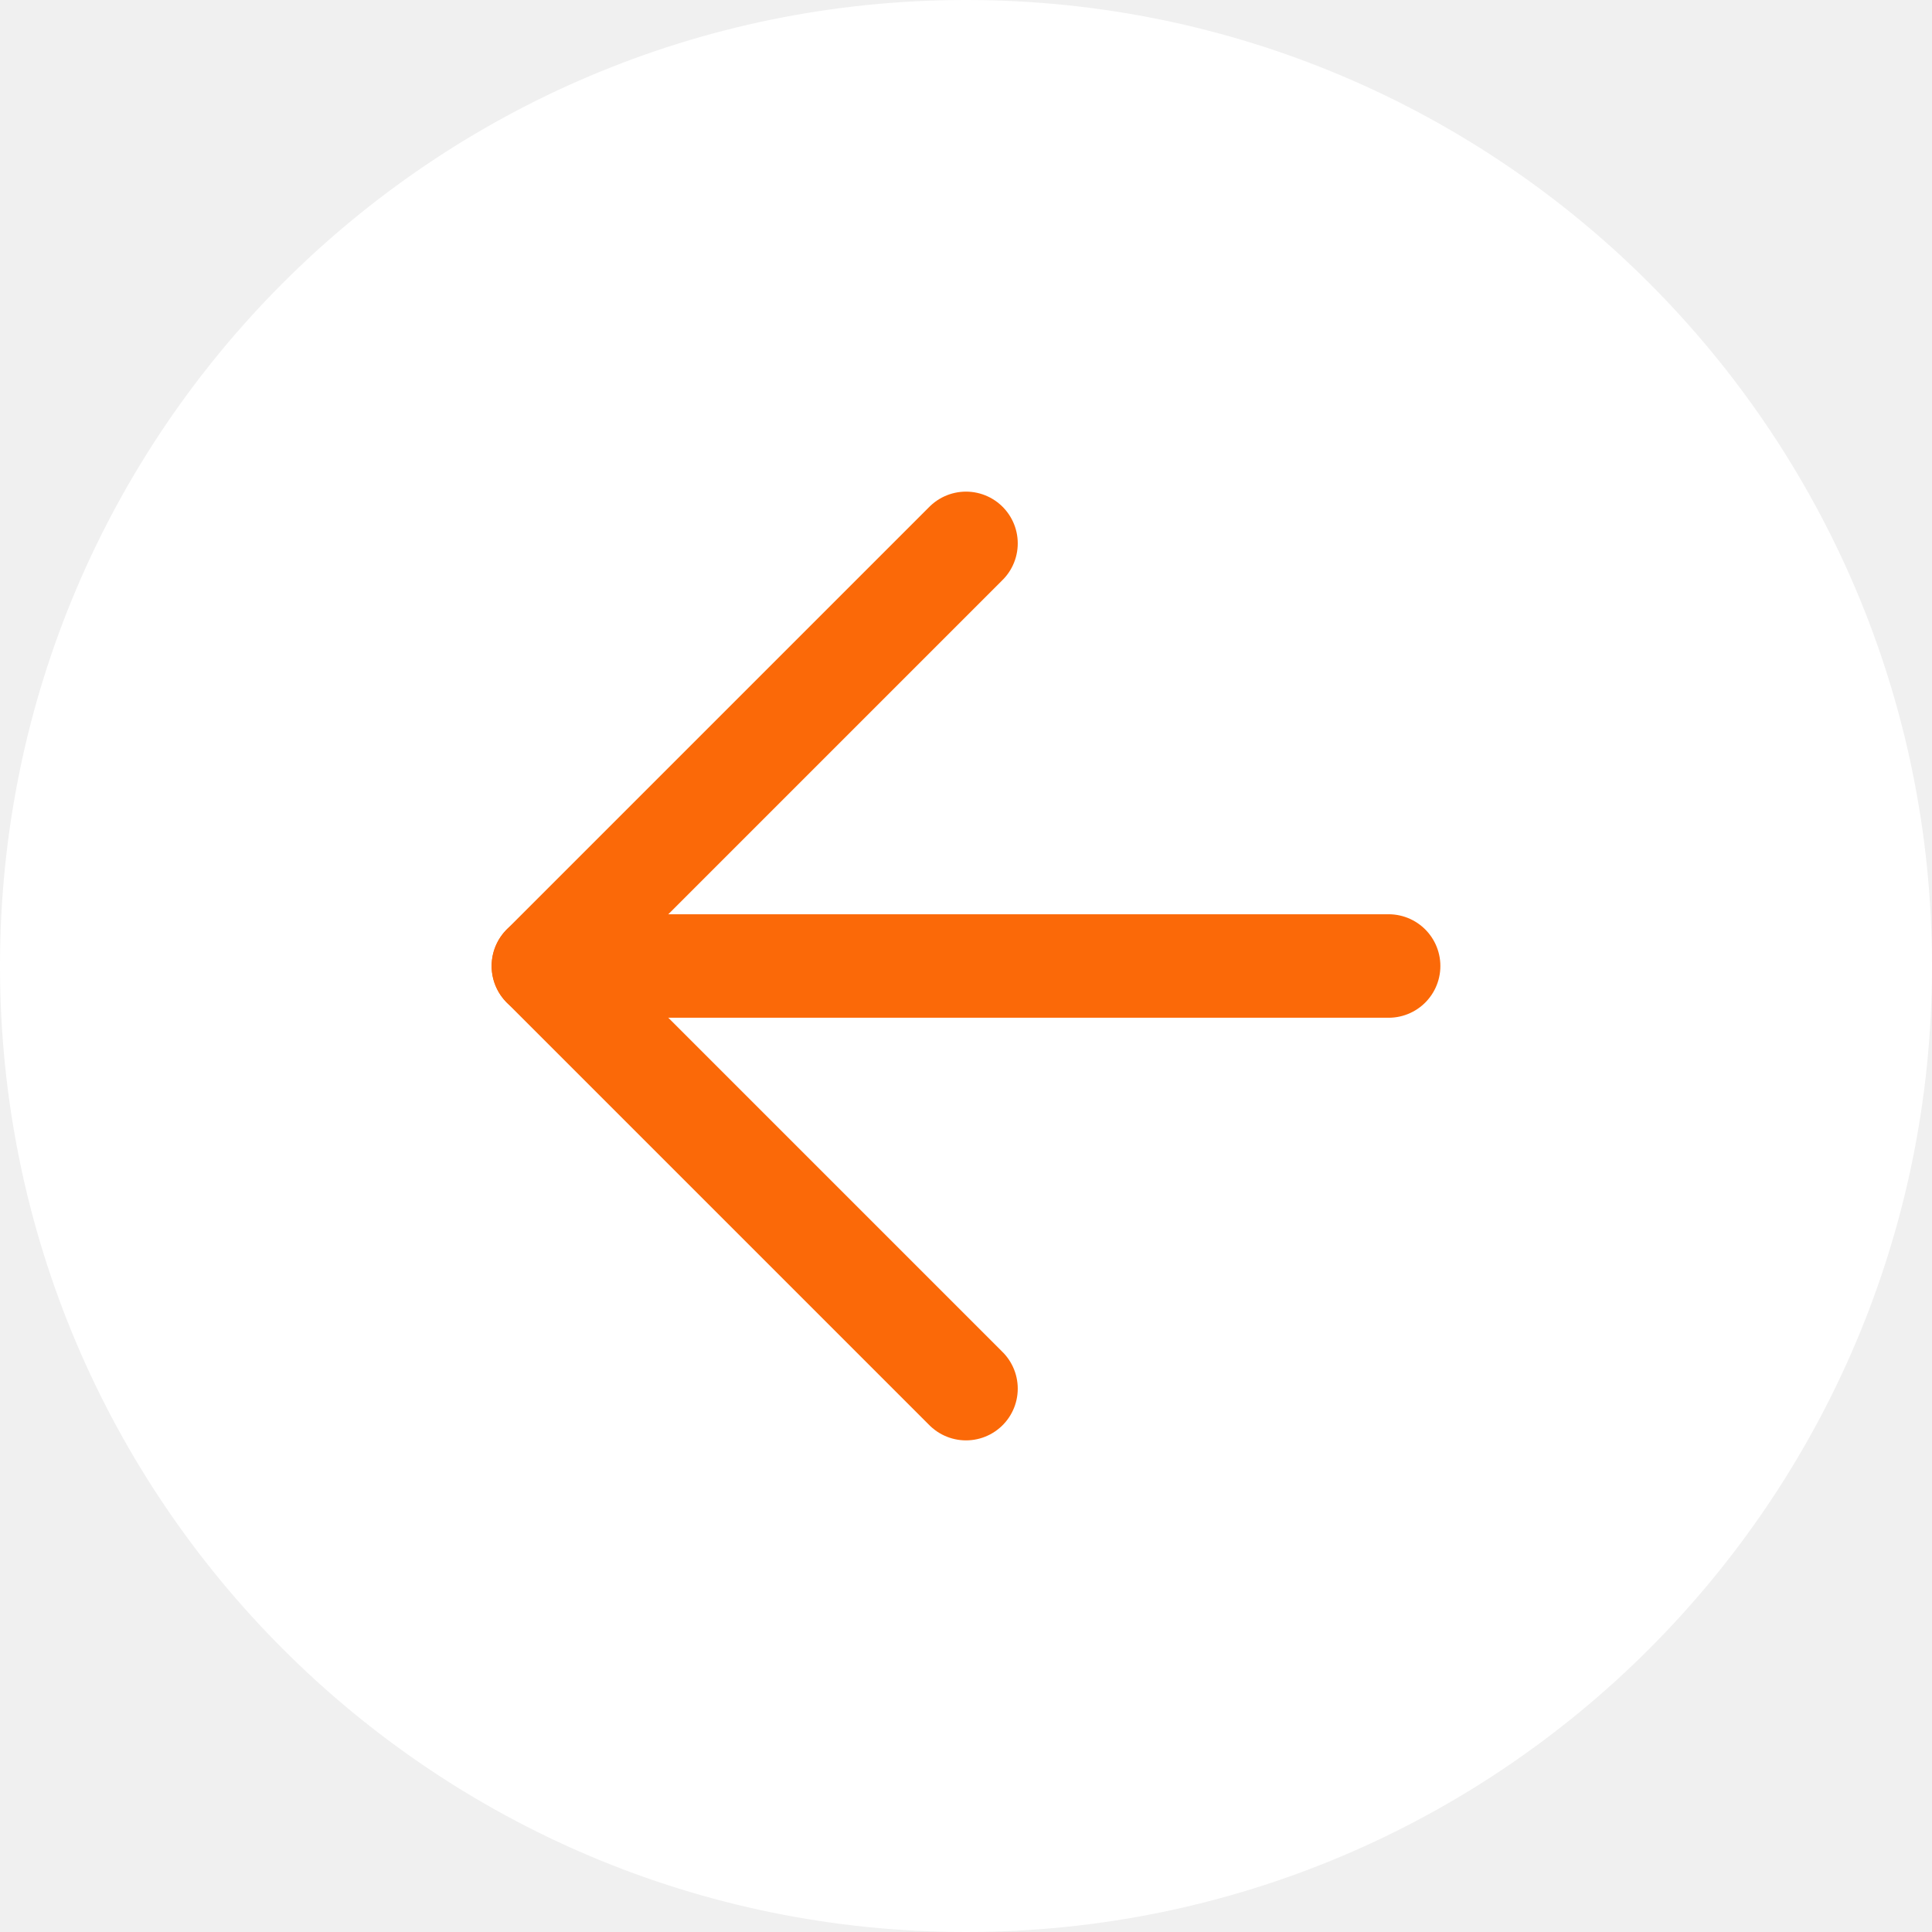
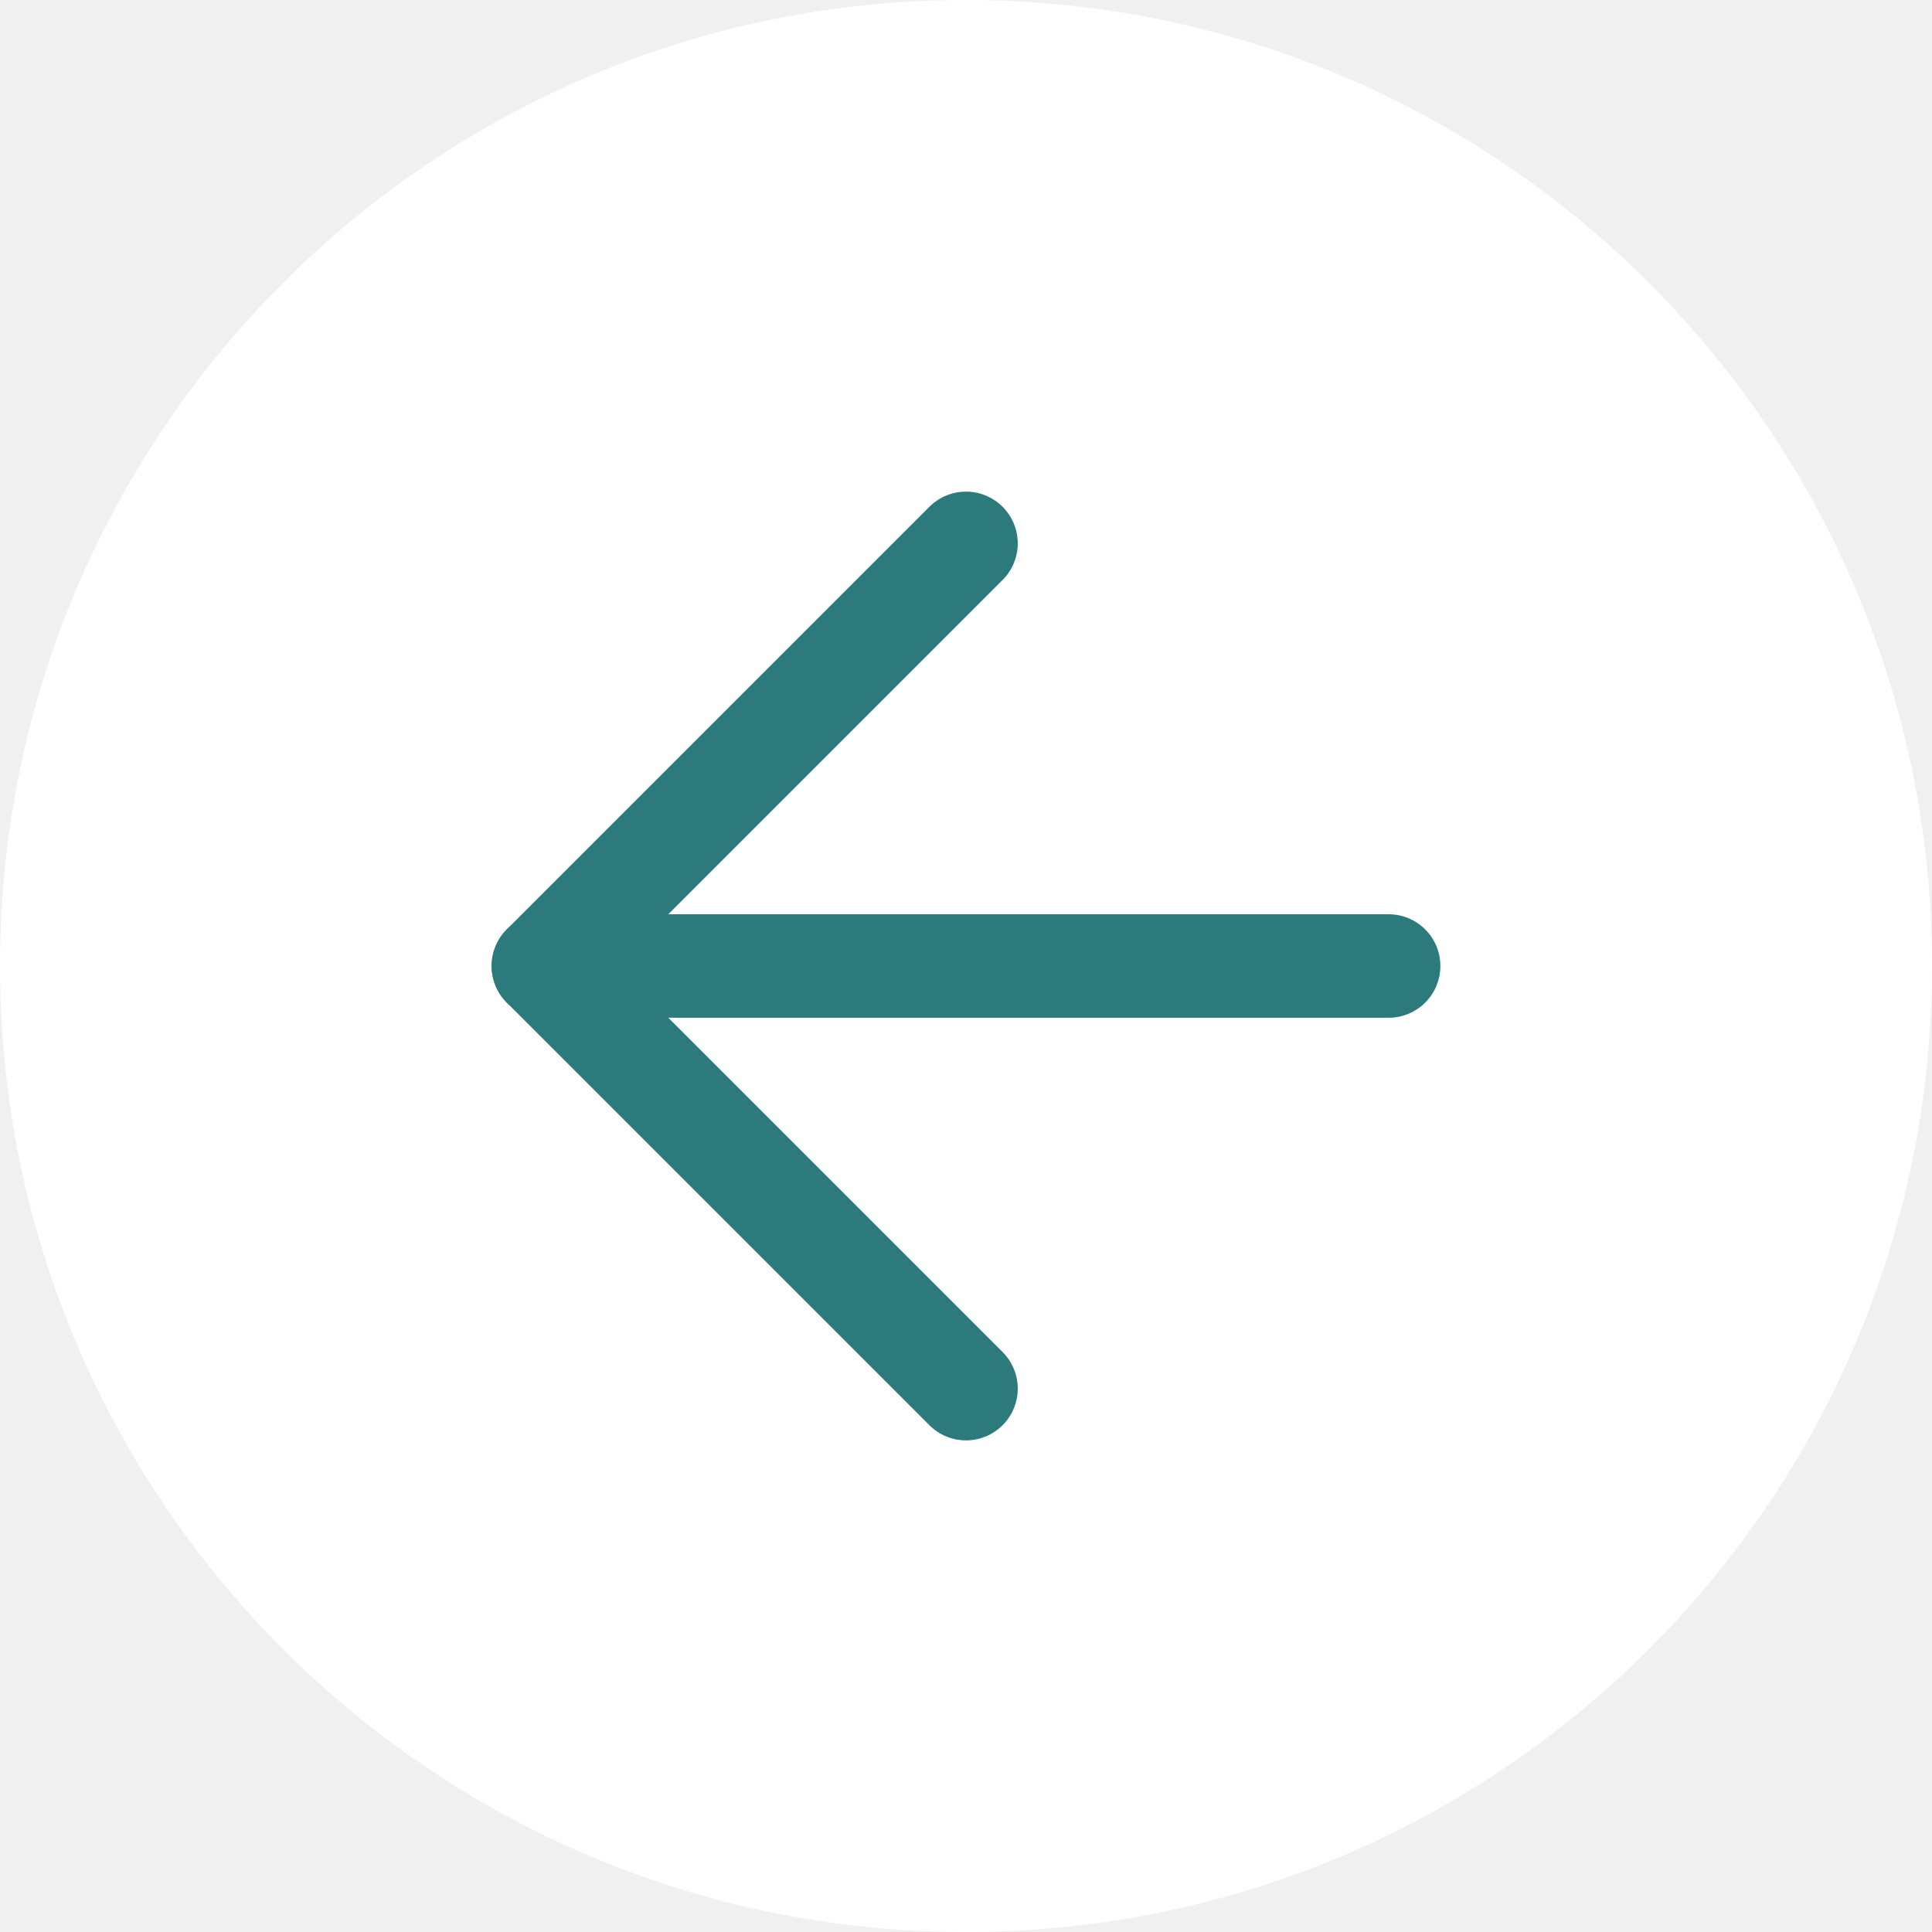
<svg xmlns="http://www.w3.org/2000/svg" width="56" height="56" viewBox="0 0 56 56" fill="none">
  <rect width="56" height="56" rx="28" fill="white" />
-   <path d="M40.25 28H15.75" stroke="#FB6908" stroke-width="3" stroke-linecap="round" stroke-linejoin="round" />
-   <path d="M28 40.25L15.75 28L28 15.75" stroke="#FB6908" stroke-width="3" stroke-linecap="round" stroke-linejoin="round" />
+   <path d="M40.25 28H15.75" stroke="#2c7a7b" stroke-width="3" stroke-linecap="round" stroke-linejoin="round" />
+   <path d="M28 40.25L15.75 28L28 15.75" stroke="#2c7a7b" stroke-width="3" stroke-linecap="round" stroke-linejoin="round" />
</svg>
